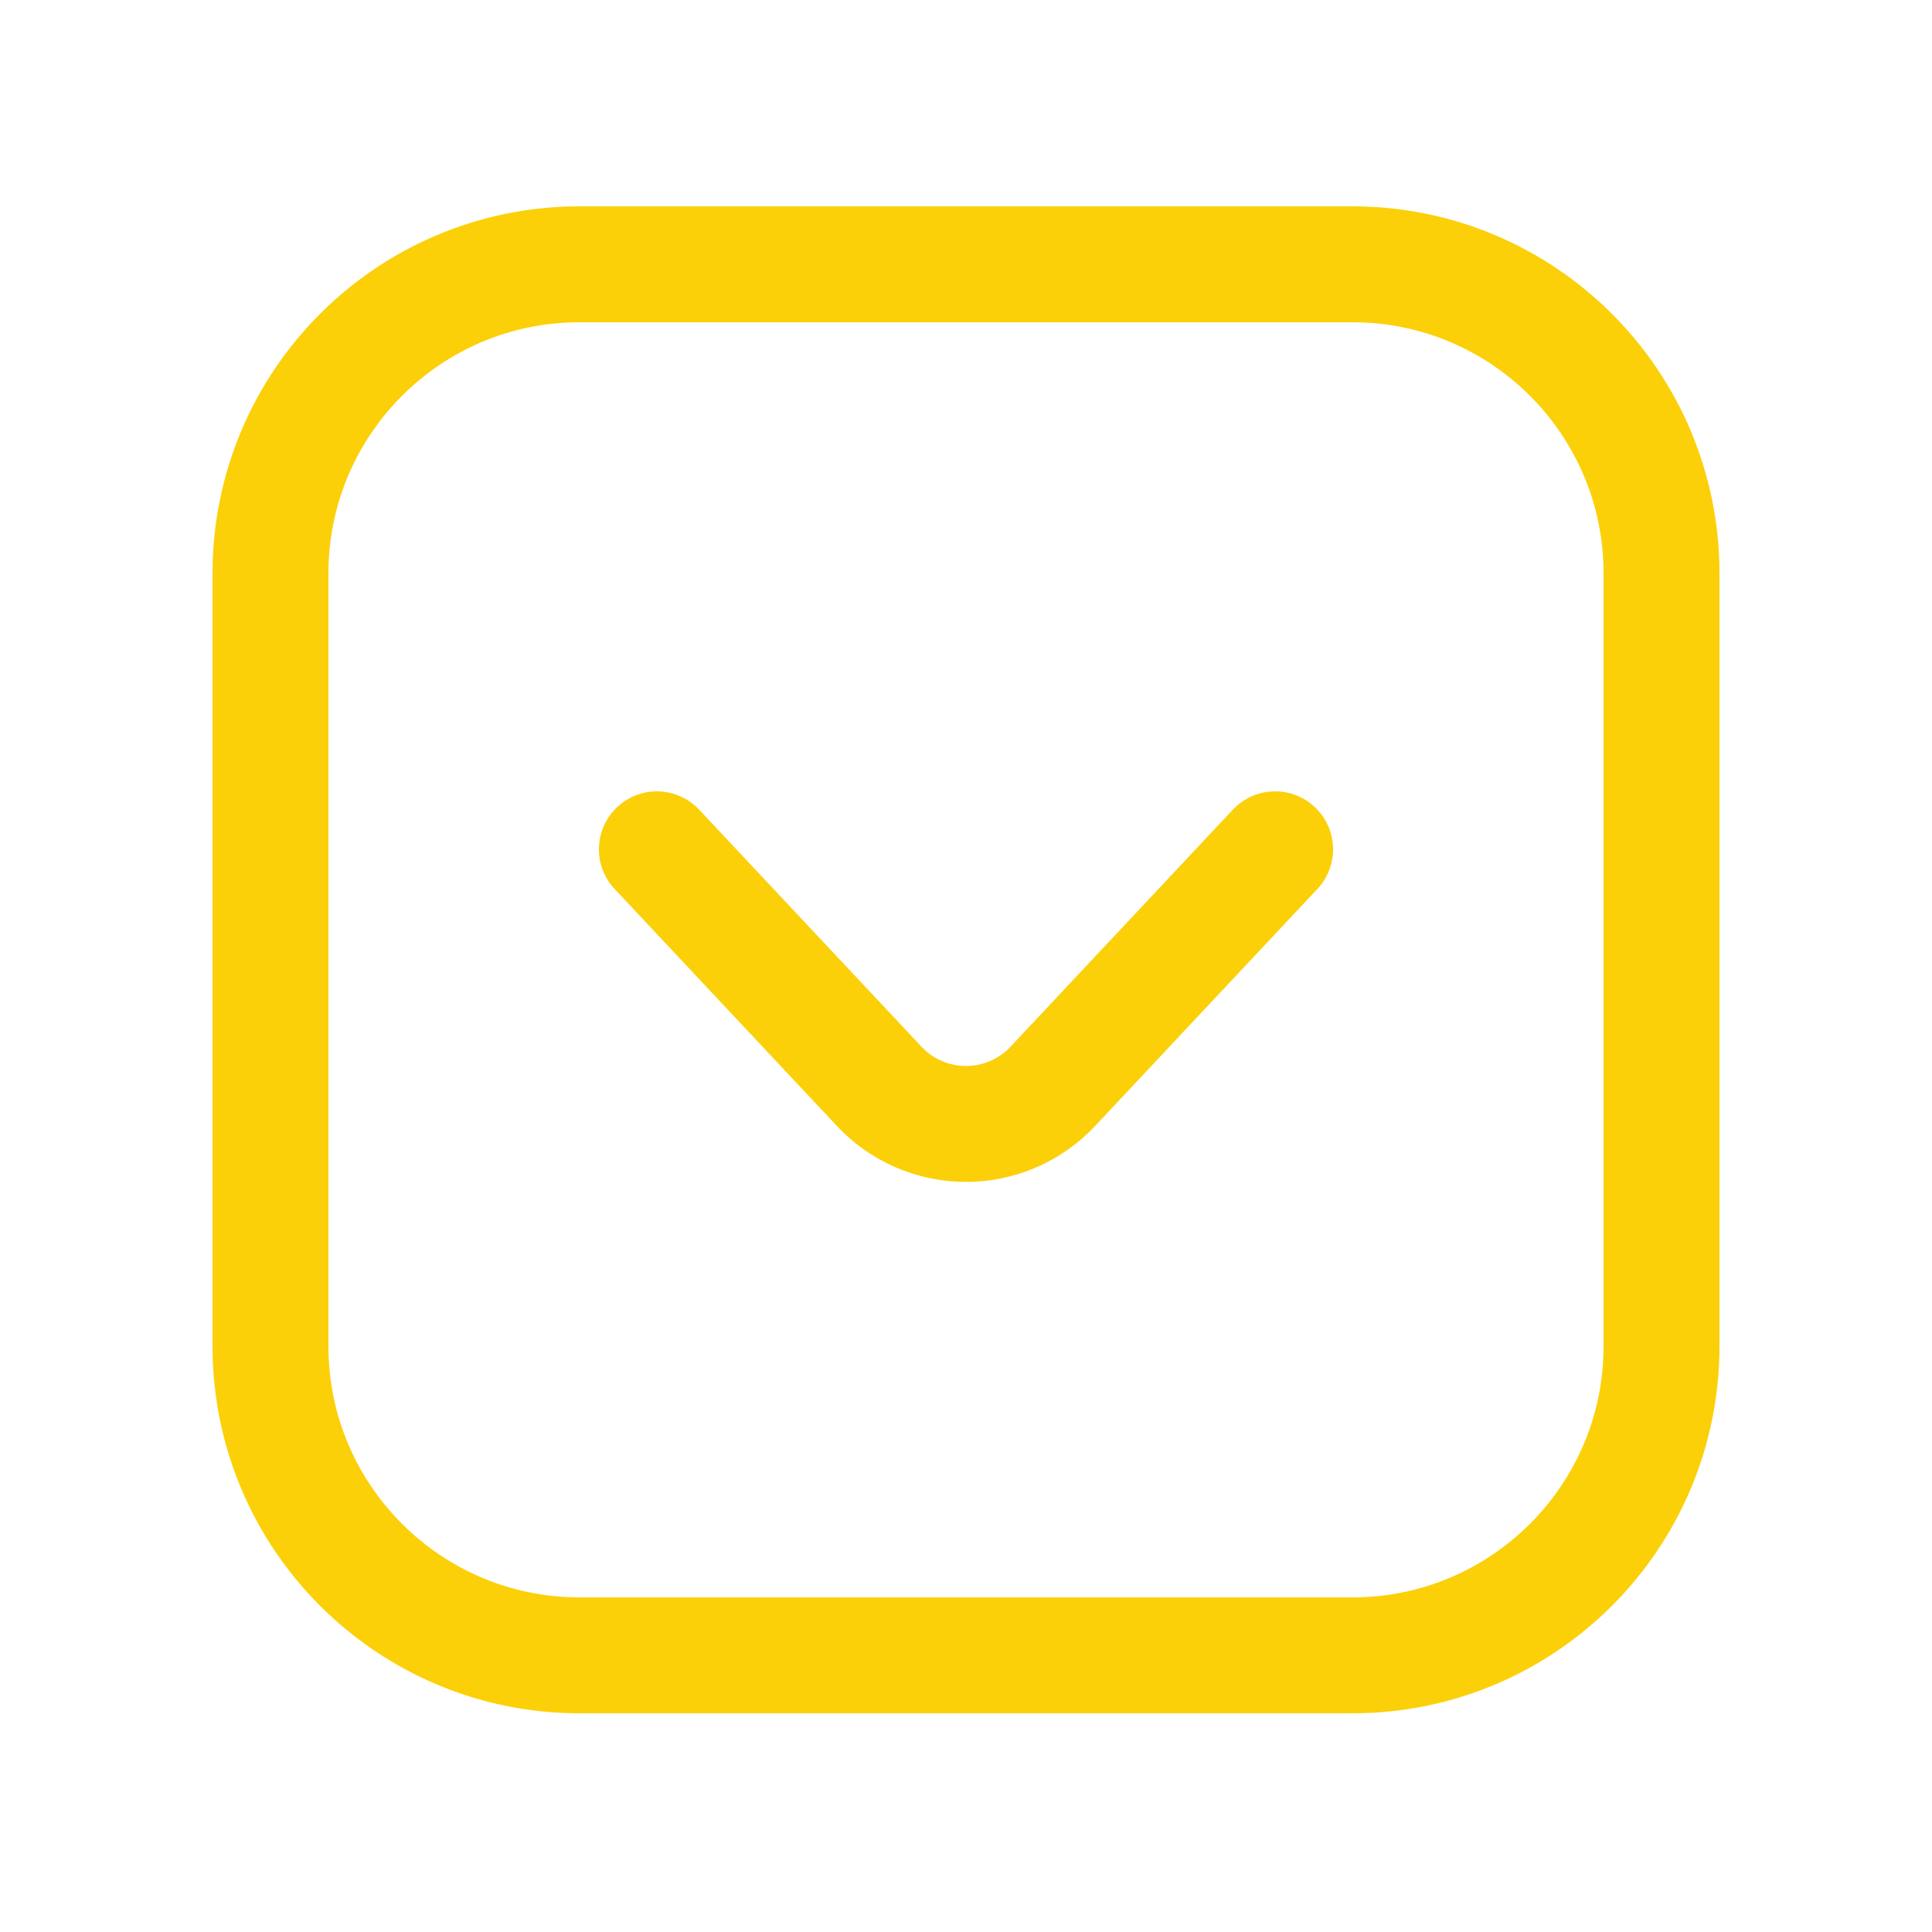
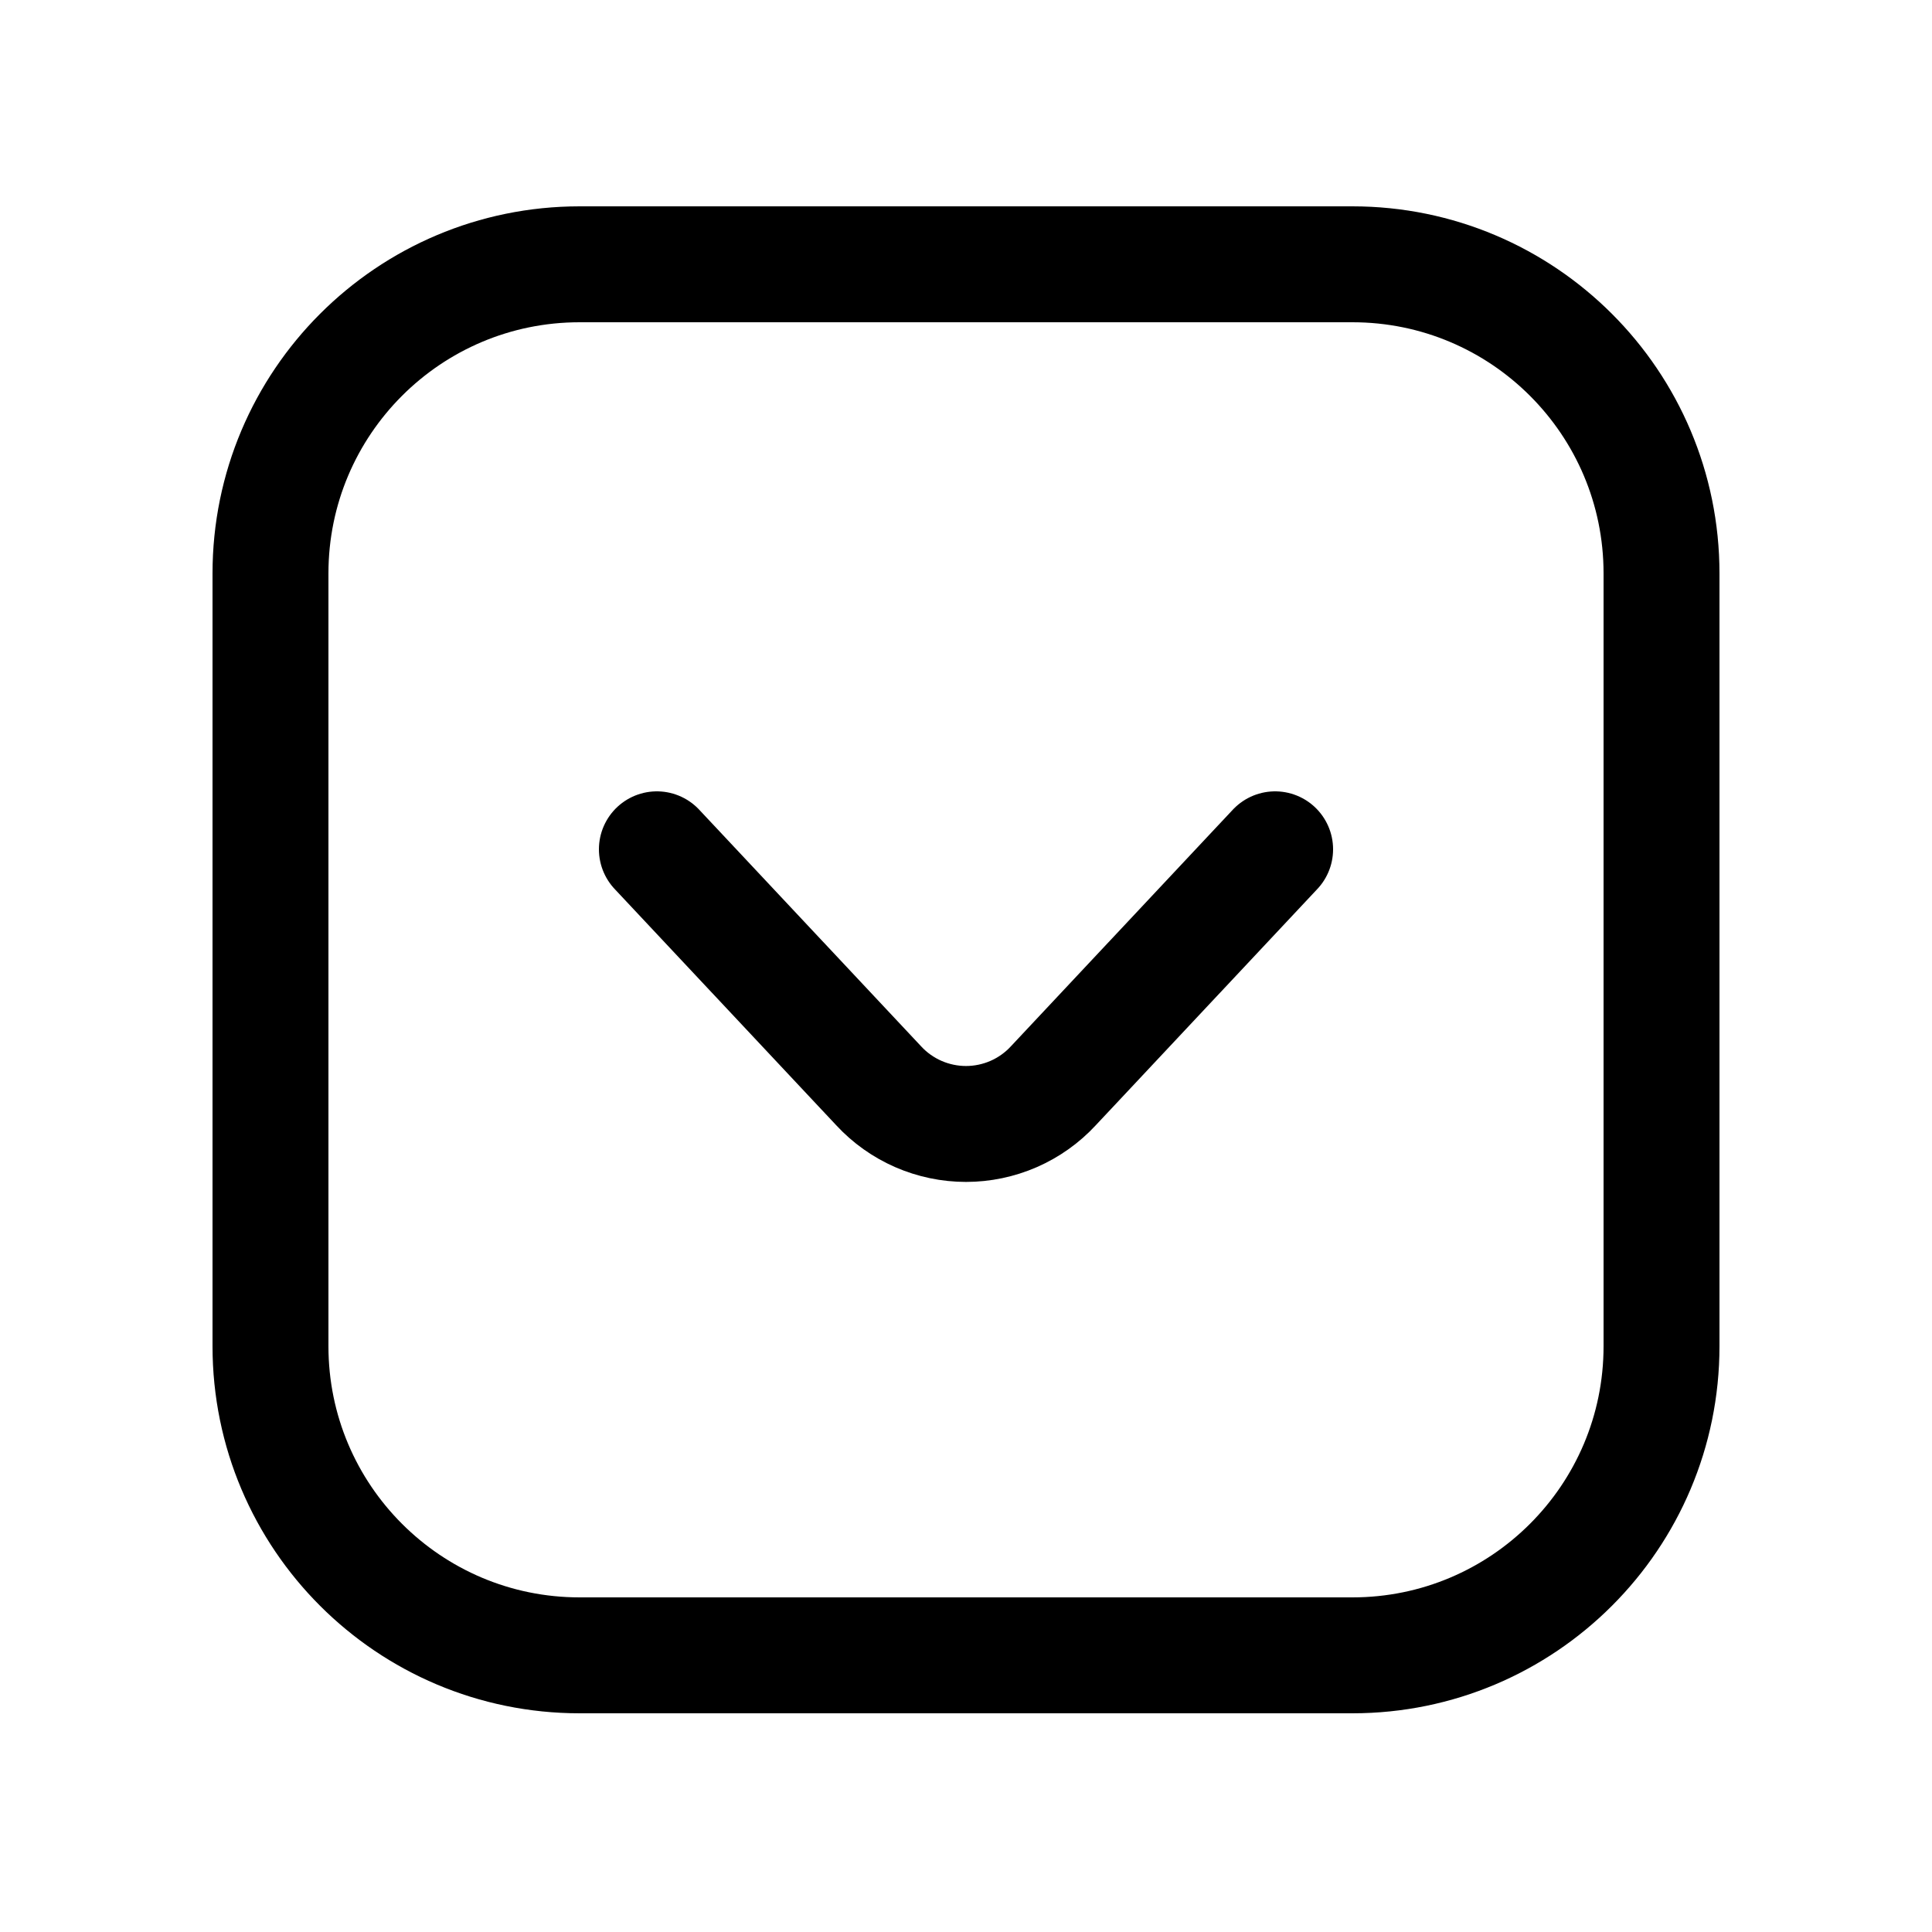
<svg xmlns="http://www.w3.org/2000/svg" width="800px" height="800px" viewBox="-0.5 0 25 25" fill="none">
-   <path d="M16 10.99L13.13 14.05C12.986 14.206 12.811 14.33 12.617 14.415C12.422 14.5 12.212 14.544 12 14.544C11.788 14.544 11.578 14.5 11.383 14.415C11.189 14.33 11.014 14.206 10.87 14.05L8 10.99" stroke="#FBD008" stroke-width="1.5" stroke-linecap="round" stroke-linejoin="round" />
-   <path d="M21 17.42V7.42C21 5.211 19.209 3.42 17 3.42L7 3.42C4.791 3.42 3 5.211 3 7.42V17.42C3 19.629 4.791 21.42 7 21.42H17C19.209 21.42 21 19.629 21 17.42Z" stroke="#FBD008" stroke-width="1.5" stroke-linecap="round" stroke-linejoin="round" />
+   <path d="M16 10.99L13.13 14.05C12.986 14.206 12.811 14.33 12.617 14.415C12.422 14.5 12.212 14.544 12 14.544C11.788 14.544 11.578 14.5 11.383 14.415C11.189 14.33 11.014 14.206 10.87 14.05L8 10.99" stroke="black" stroke-width="1.5" stroke-linecap="round" stroke-linejoin="round" />
+   <path d="M21 17.42V7.42C21 5.211 19.209 3.42 17 3.42L7 3.42C4.791 3.42 3 5.211 3 7.42V17.42C3 19.629 4.791 21.42 7 21.42H17C19.209 21.42 21 19.629 21 17.42Z" stroke="black" stroke-width="1.5" stroke-linecap="round" stroke-linejoin="round" />
</svg>
